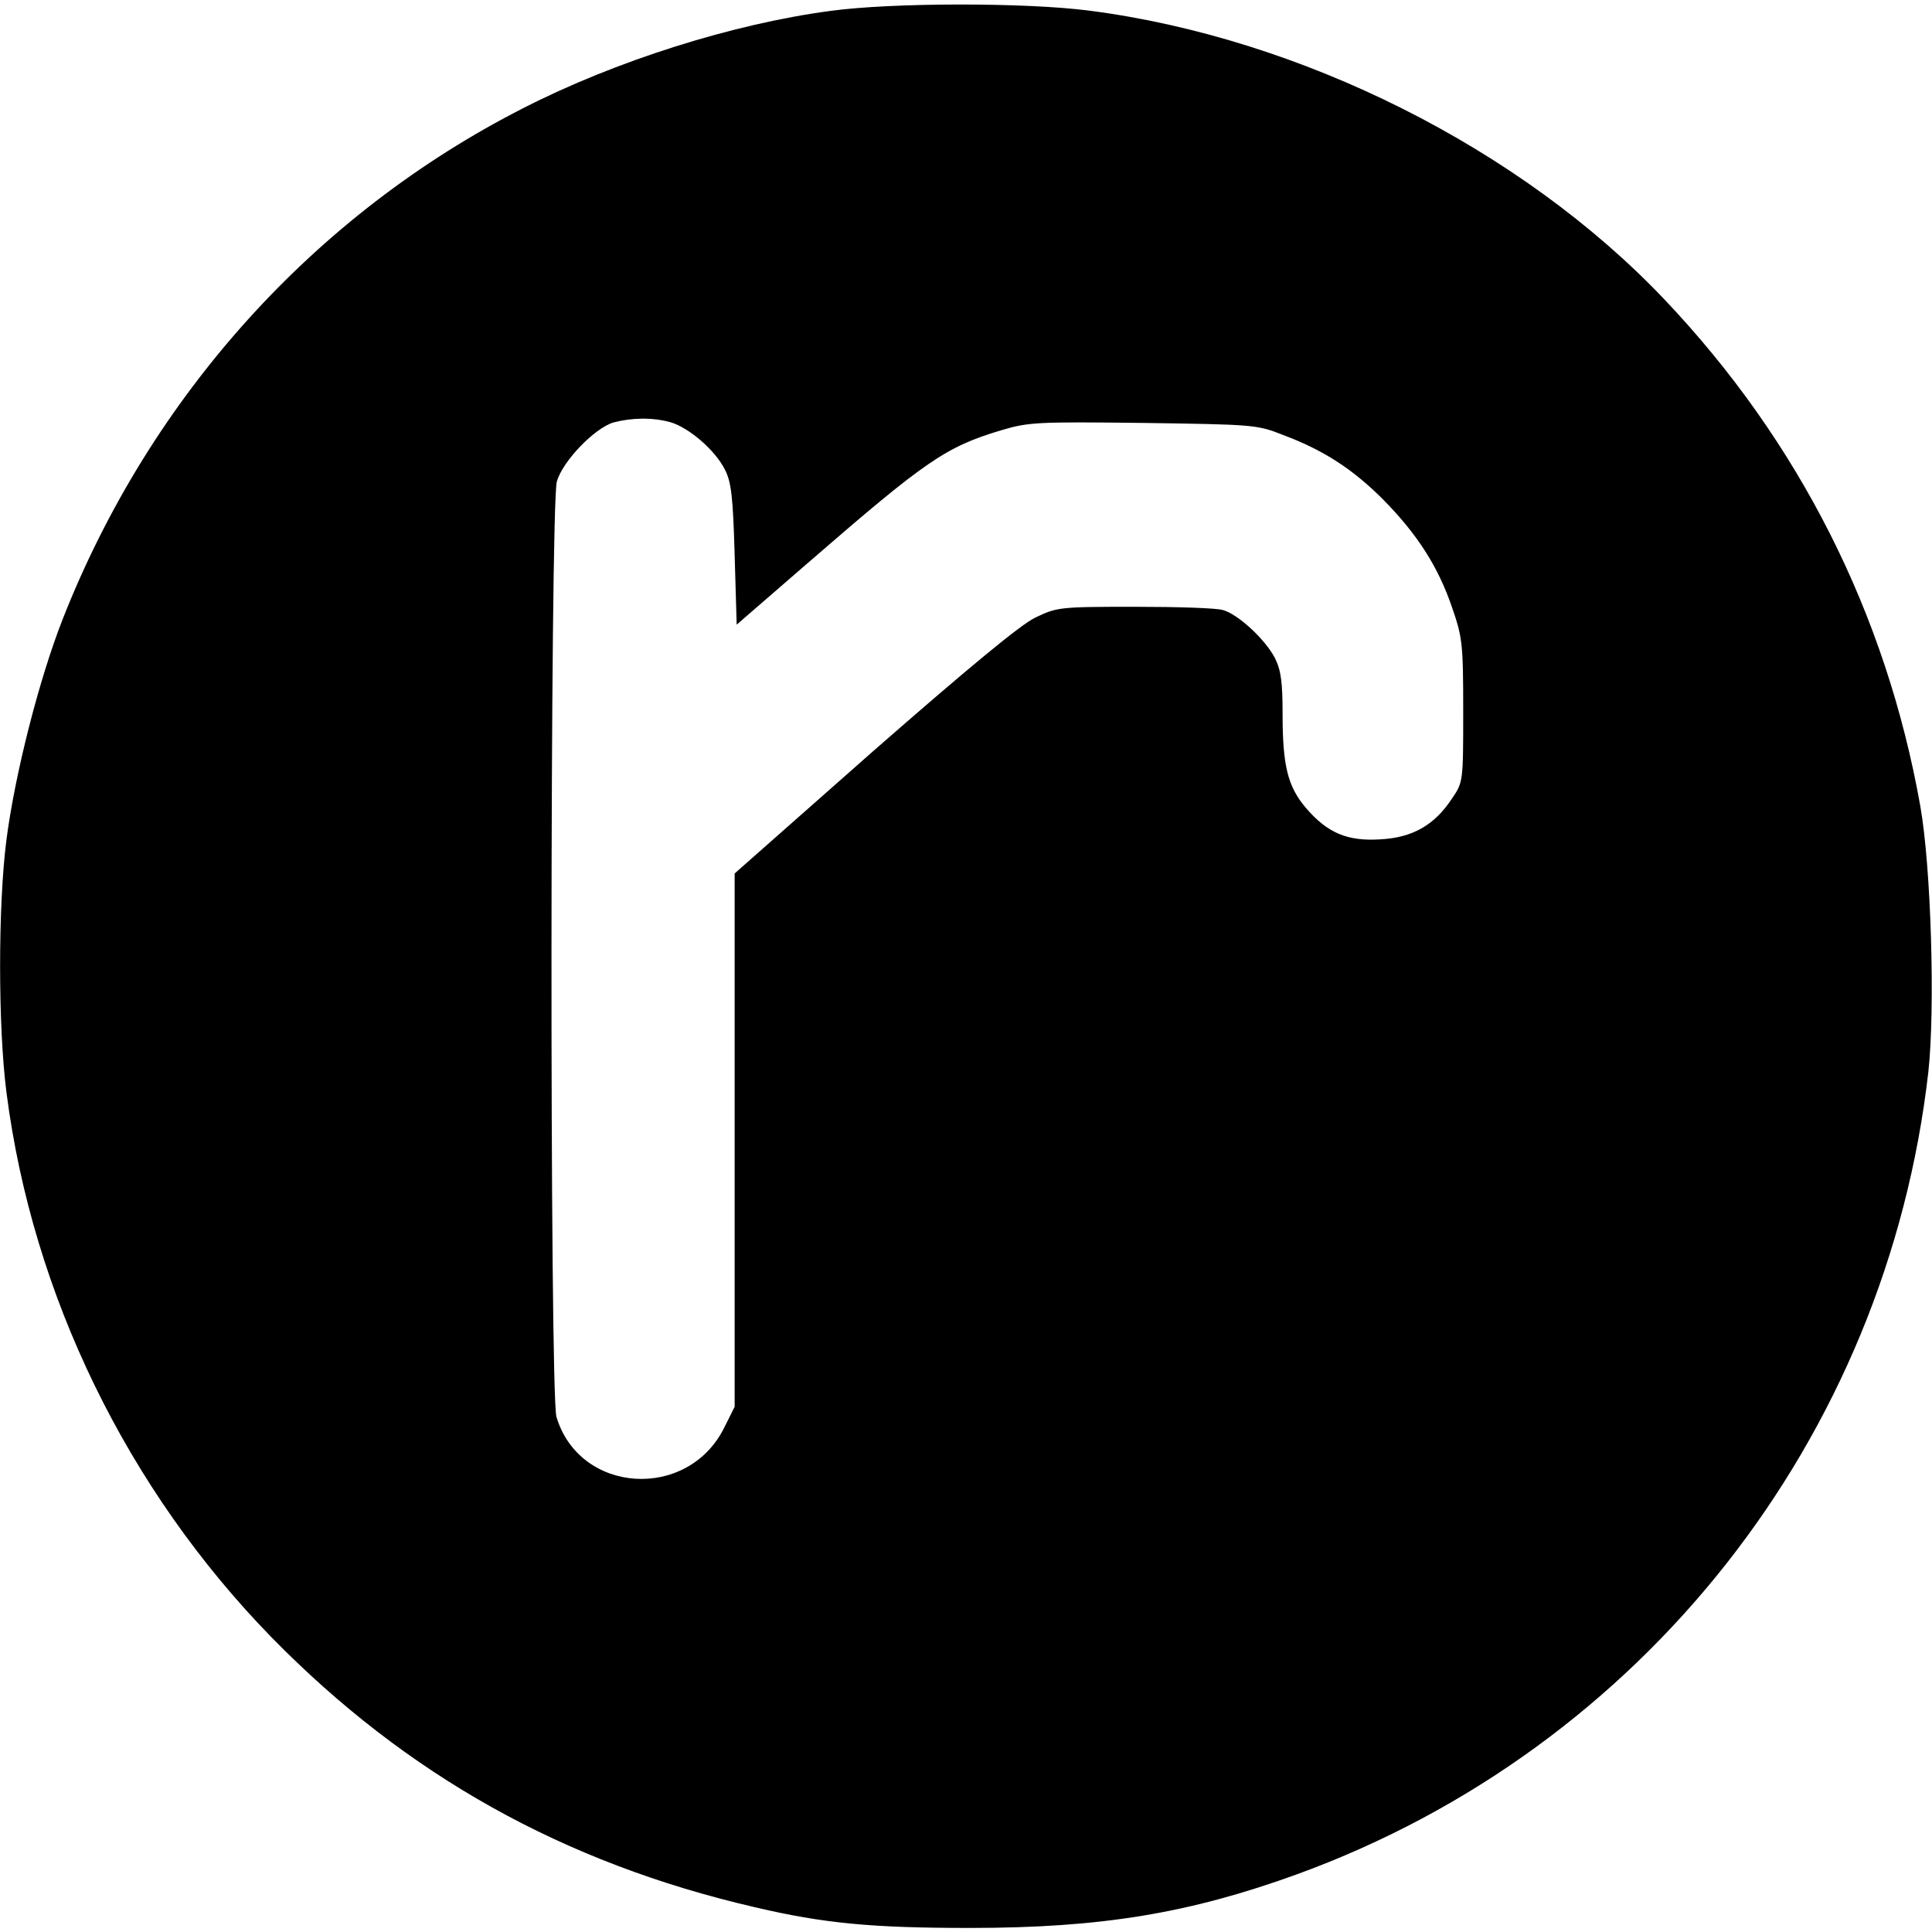
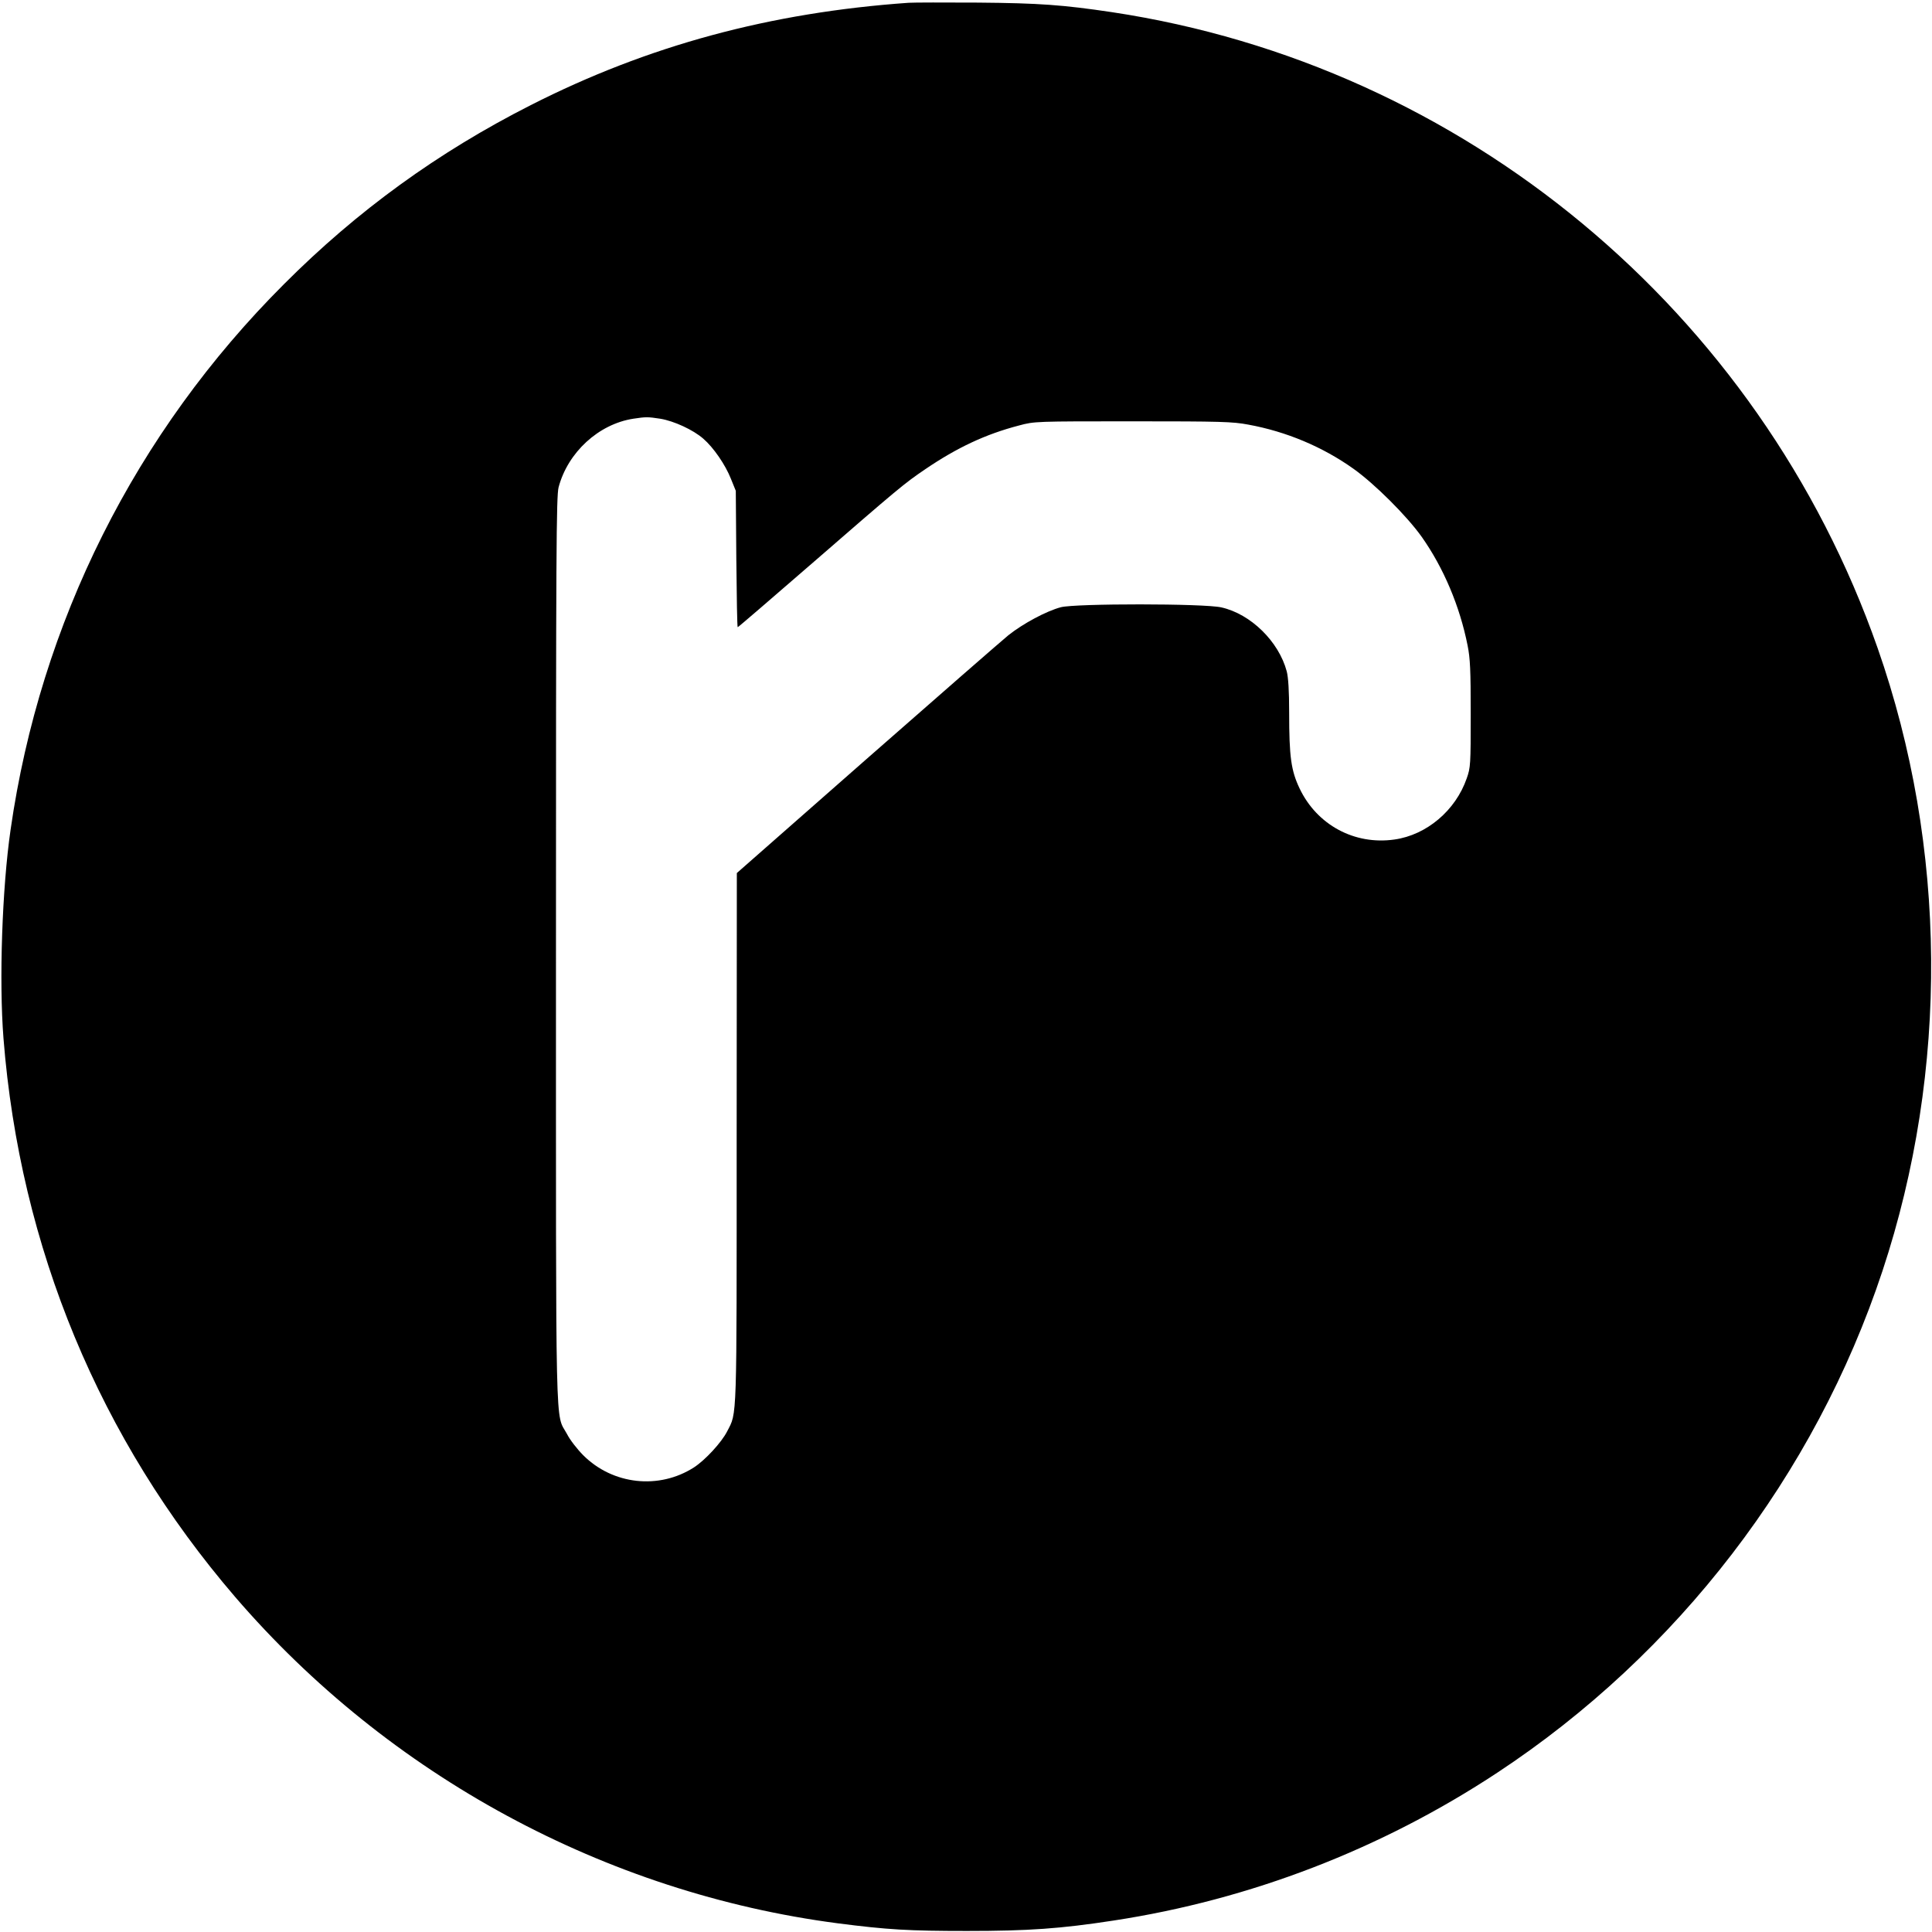
- <svg xmlns="http://www.w3.org/2000/svg" version="1.0" width="476pt" height="476pt" viewBox="0 0 476 476" preserveAspectRatio="xMidYMid meet">
-   <g transform="translate(0,476) scale(0.1,-0.1)" fill="#000000" stroke="none">
-     <path d="M2045 4733 c-240 -32 -528 -123 -755 -239 -515 -262 -919 -710 -1135 -1258 -59 -150 -118 -383 -139 -544 -21 -162 -21 -462 0 -624 64 -498 297 -977 653 -1342 332 -339 719 -556 1191 -665 170 -40 289 -51 530 -51 323 0 540 36 805 132 852 310 1453 1074 1556 1977 17 155 7 505 -20 656 -84 472 -298 897 -630 1247 -353 372 -896 645 -1419 712 -156 20 -484 20 -637 -1z m-394 -1013 c46 -13 111 -69 135 -117 16 -31 20 -69 24 -210 l5 -172 180 156 c286 248 335 282 472 323 67 20 88 21 350 18 271 -4 280 -4 345 -30 99 -37 171 -84 245 -158 85 -86 136 -166 170 -265 26 -75 28 -90 28 -256 0 -175 0 -176 -28 -217 -43 -65 -97 -96 -177 -100 -81 -5 -130 16 -183 78 -44 52 -57 103 -57 230 0 80 -4 109 -19 139 -24 46 -91 108 -128 118 -16 5 -113 8 -218 8 -186 0 -191 -1 -245 -27 -37 -18 -167 -126 -398 -328 l-342 -302 0 -657 0 -657 -26 -52 c-90 -180 -356 -163 -413 27 -17 57 -16 2248 1 2305 15 51 93 131 139 145 45 12 96 13 140 1z" />
+ <svg xmlns="http://www.w3.org/2000/svg" version="1.0" width="1112pt" height="1112pt" viewBox="0 0 1112 1112" preserveAspectRatio="xMidYMid meet">
+   <g transform="translate(0,1112) scale(0.1,-0.1)" fill="#000000" stroke="none">
+     <path d="M5230 11104 c-797 -56 -1500 -246 -2175 -589 -534 -271 -999 -608 -1420 -1030 -856 -855 -1403 -1948 -1574 -3140 -49 -338 -67 -871 -41 -1201 95 -1204 553 -2307 1333 -3215 885 -1029 2132 -1704 3469 -1879 287 -37 410 -44 743 -44 356 0 539 13 845 60 786 120 1541 411 2208 851 1039 685 1828 1713 2217 2888 383 1157 373 2440 -28 3585 -680 1941 -2383 3355 -4407 3660 -282 42 -418 52 -770 55 -190 1 -370 1 -400 -1z m-1430 -2394 c79 -13 190 -64 248 -115 59 -51 127 -150 159 -231 l28 -69 3 -392 c2 -216 5 -393 8 -393 3 0 190 161 417 358 516 448 540 468 662 551 184 125 348 202 540 252 89 24 94 24 655 24 509 0 575 -2 665 -19 219 -40 428 -128 605 -254 121 -86 307 -271 393 -392 125 -177 219 -398 264 -625 15 -75 18 -142 18 -395 0 -291 -1 -308 -23 -370 -64 -185 -231 -326 -416 -352 -230 -33 -446 84 -546 294 -49 103 -60 182 -60 438 0 124 -5 202 -14 236 -46 172 -207 330 -376 368 -100 23 -838 23 -924 1 -83 -22 -218 -94 -303 -162 -39 -32 -407 -353 -817 -713 l-745 -655 -1 -1525 c0 -1658 3 -1576 -55 -1689 -32 -63 -126 -165 -191 -207 -201 -129 -467 -100 -637 70 -34 34 -77 89 -94 123 -68 126 -63 -92 -63 2783 0 2308 2 2613 15 2665 53 201 230 364 430 395 73 11 83 11 155 0z" />
  </g>
</svg>
